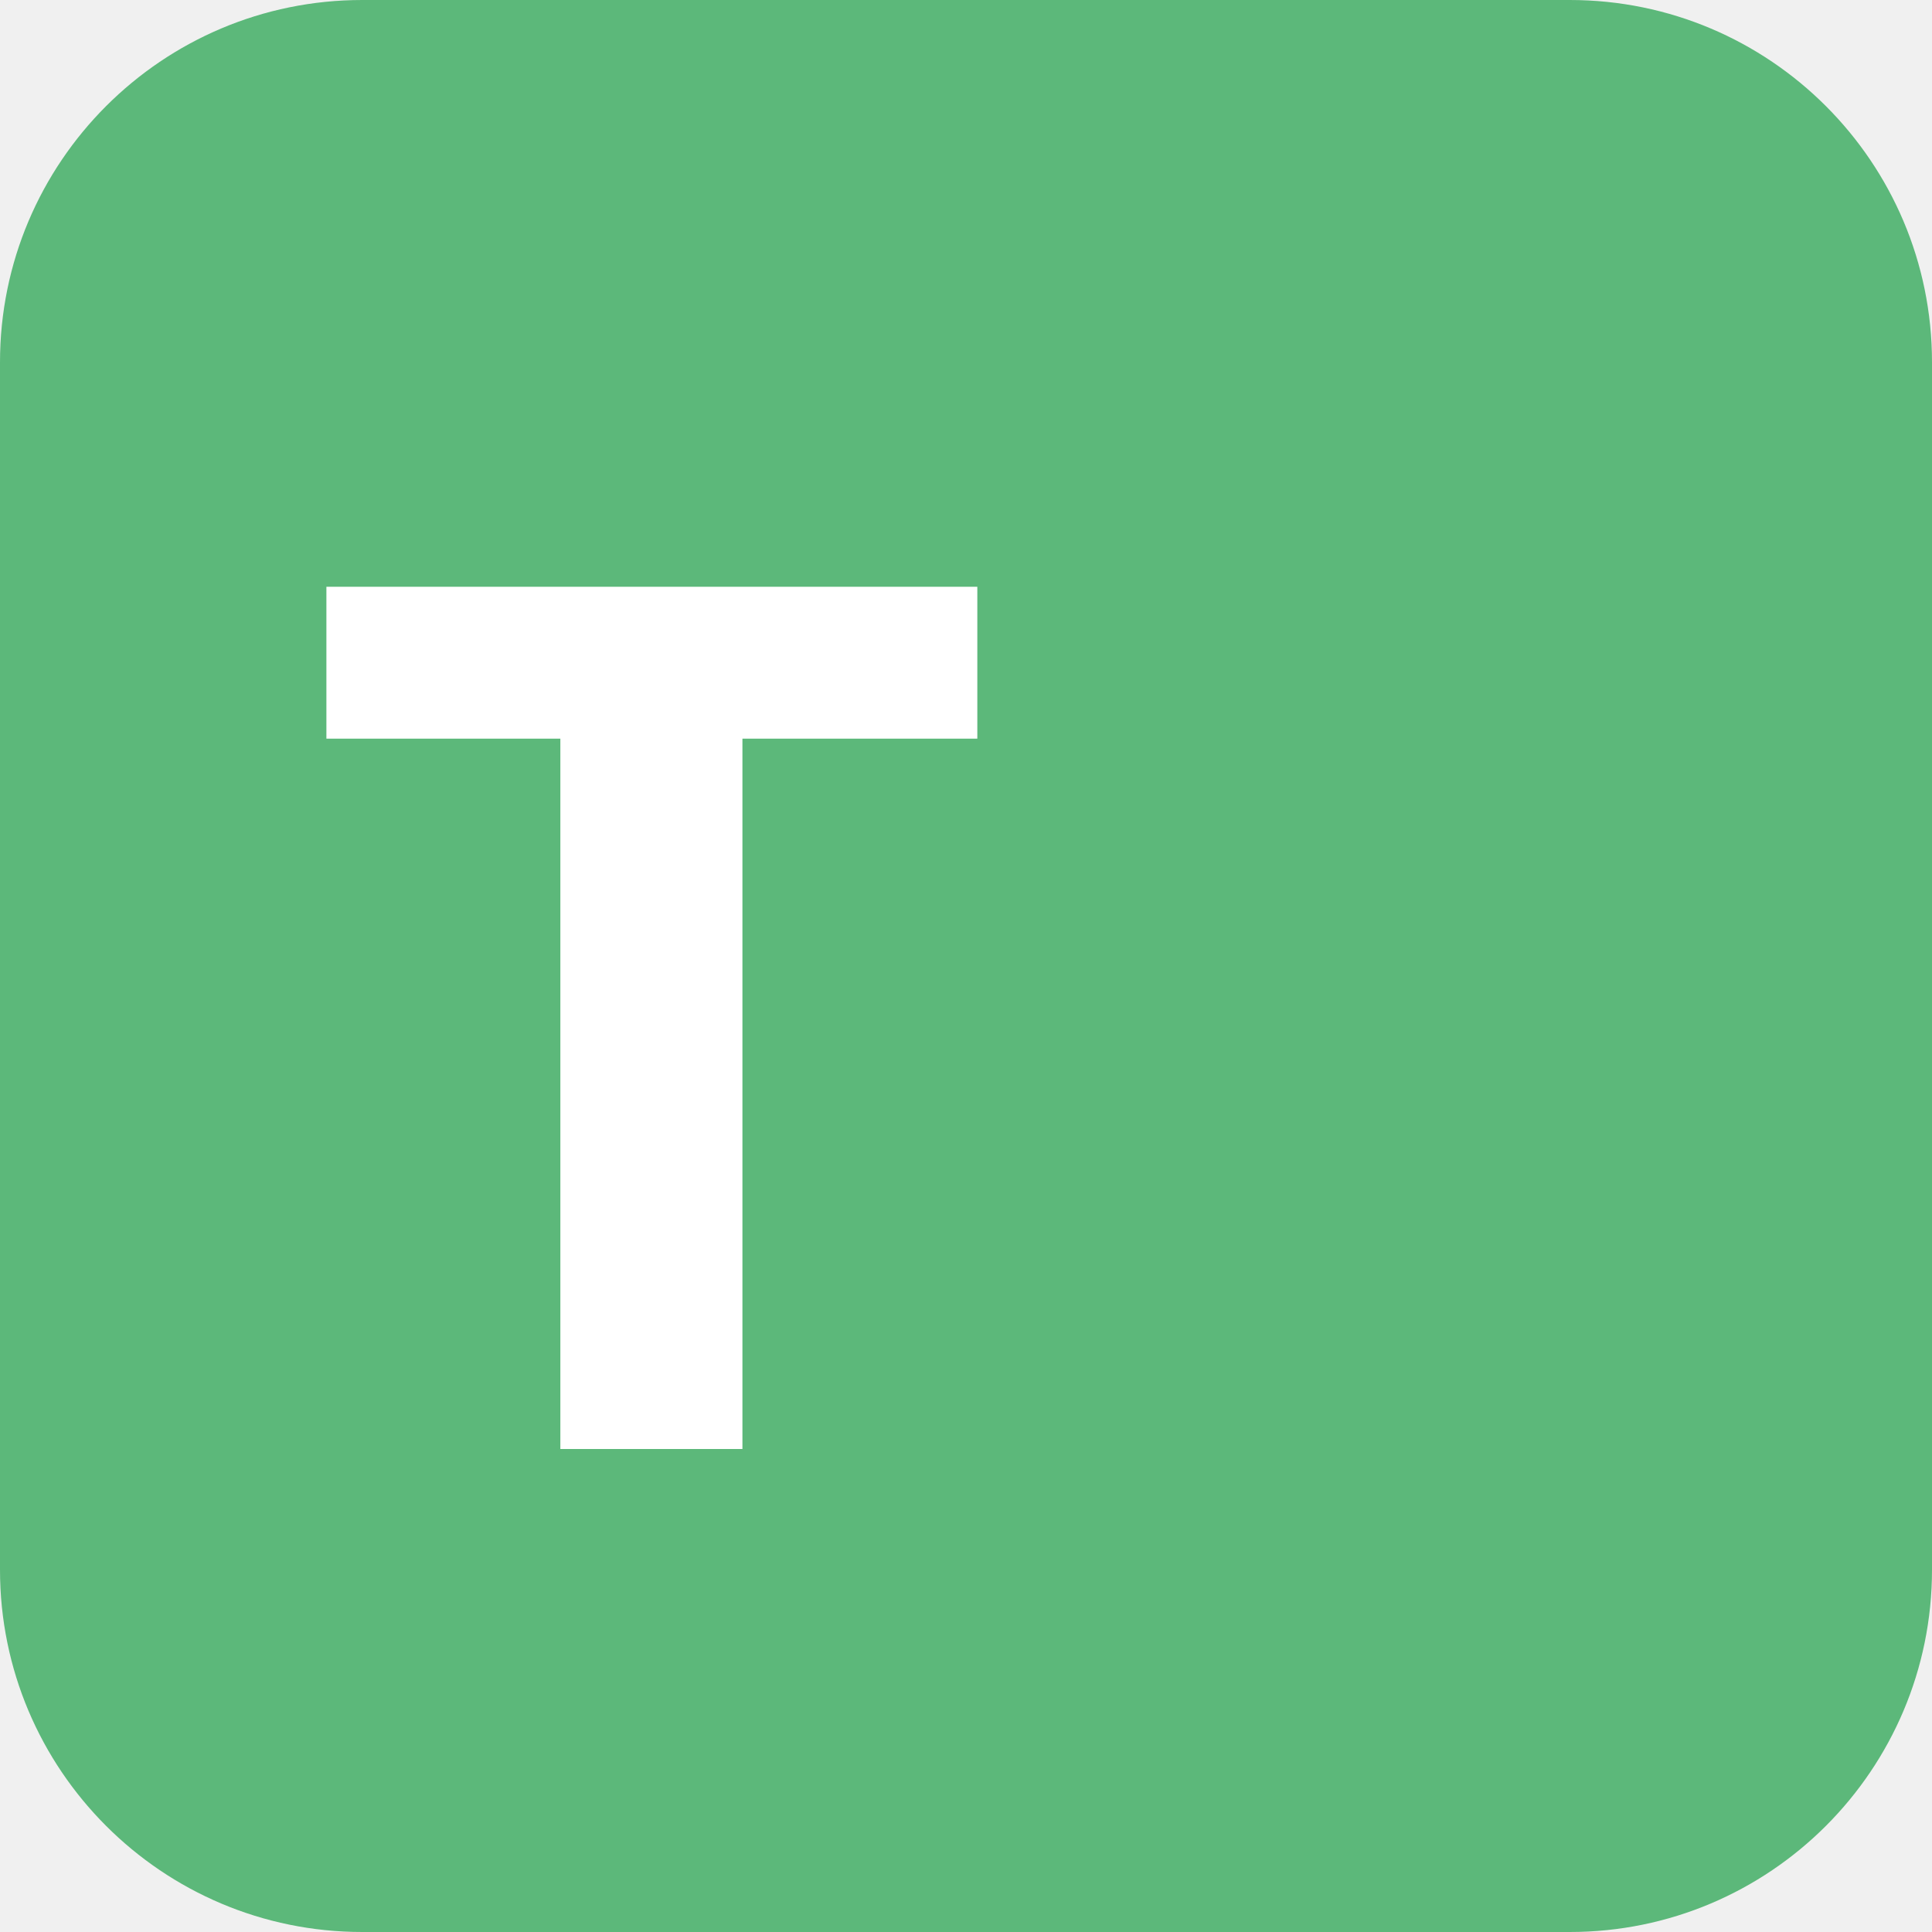
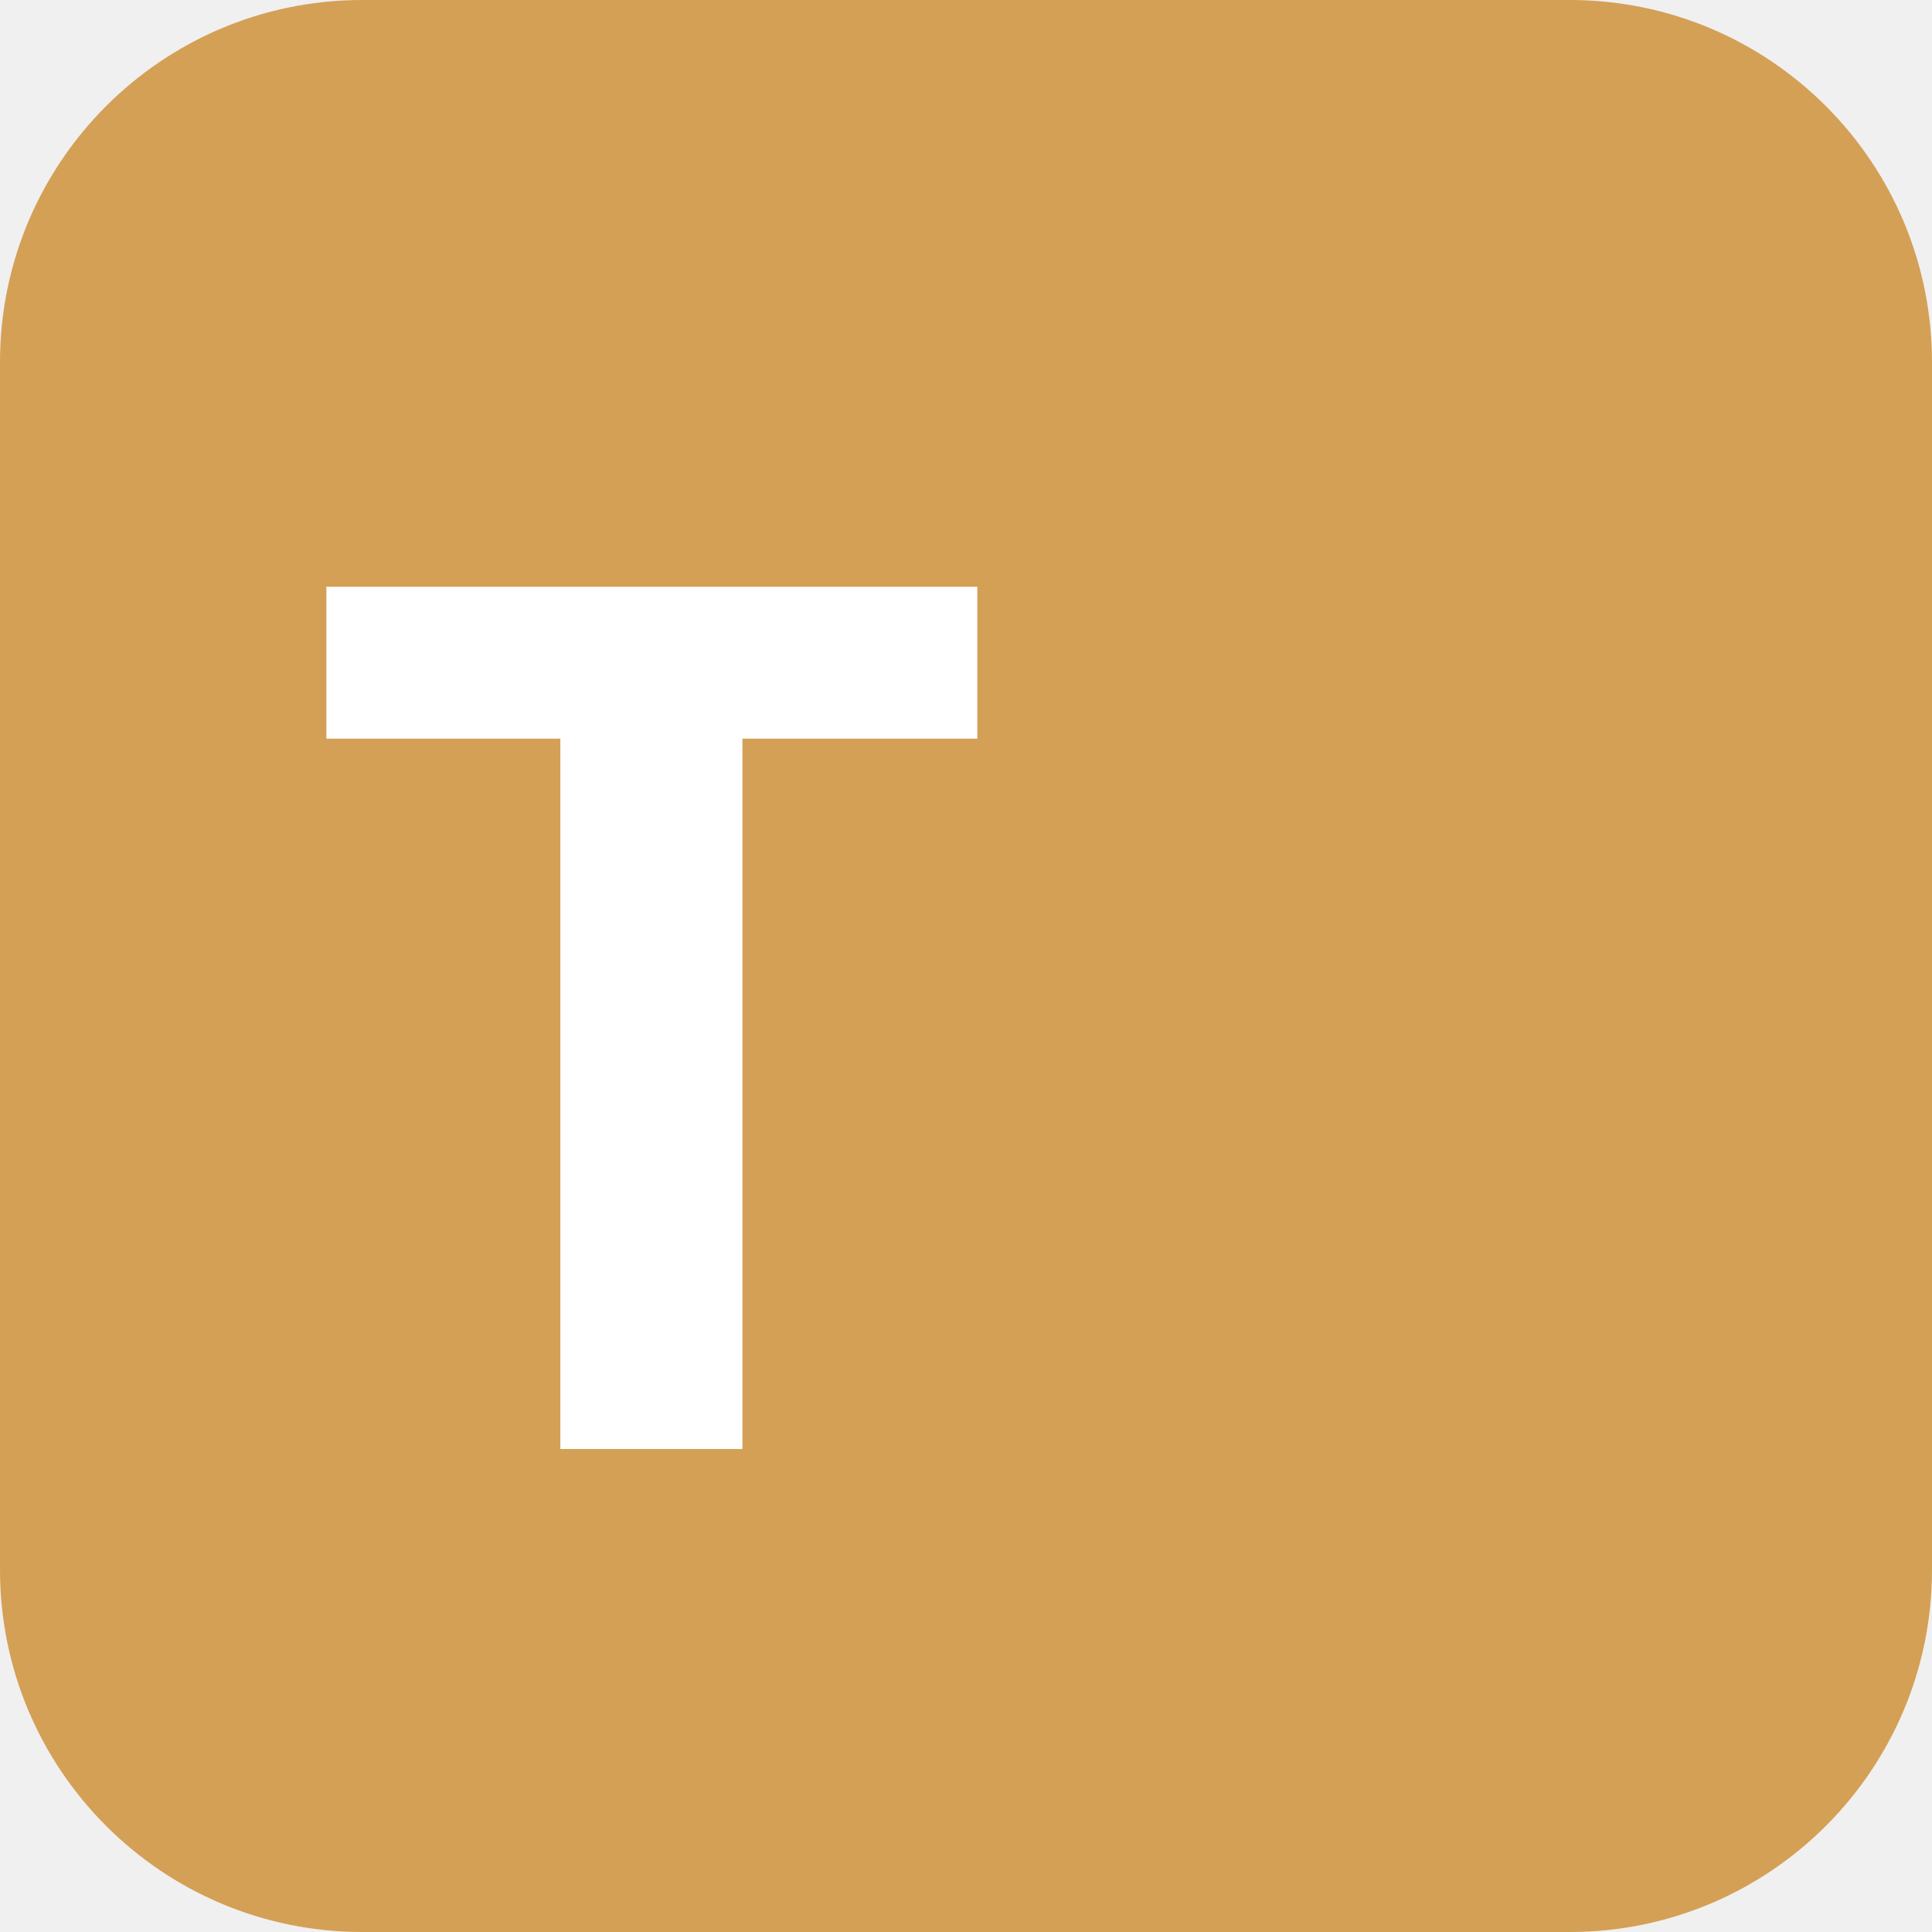
<svg xmlns="http://www.w3.org/2000/svg" viewBox="0 0 32 32" fill="none">
-   <rect width="32" height="32" rx="6" fill="#5cb87a" />
+   <rect width="32" height="32" rx="6" fill="#d4a056" />
  <text x="5" y="24" font-family="system-ui, sans-serif" font-size="20" font-weight="700" fill="white">T</text>
</svg>
